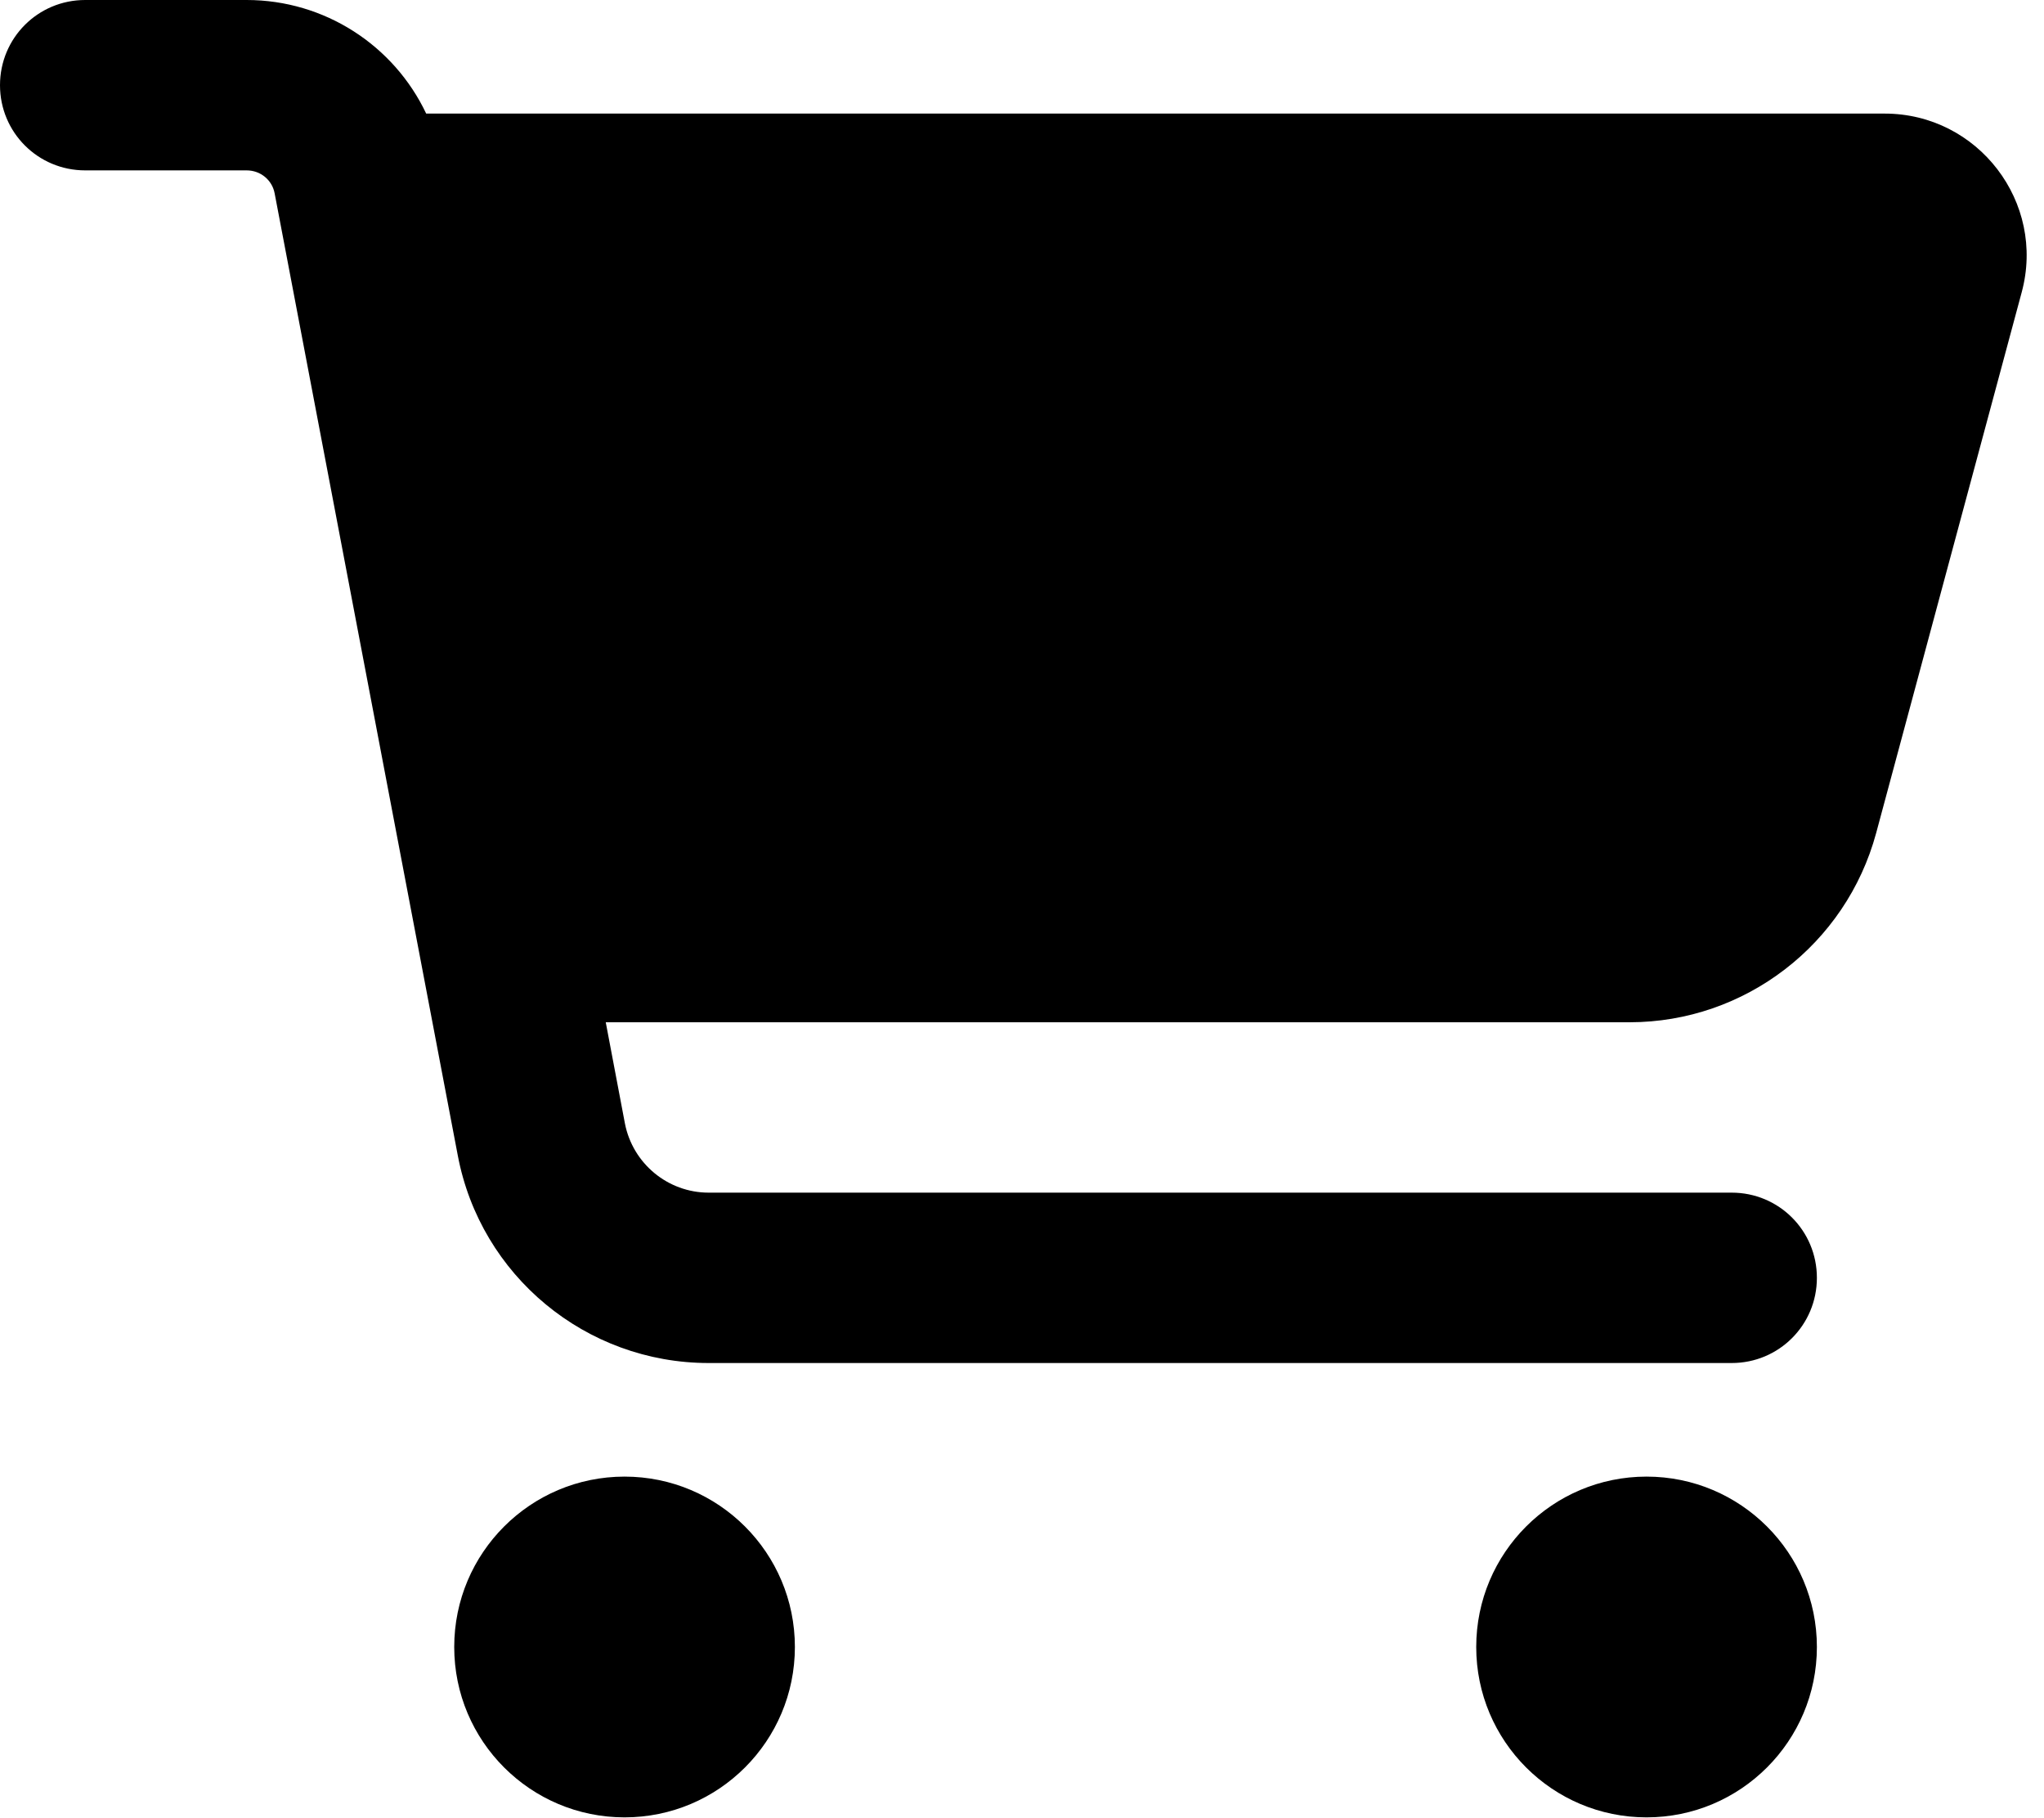
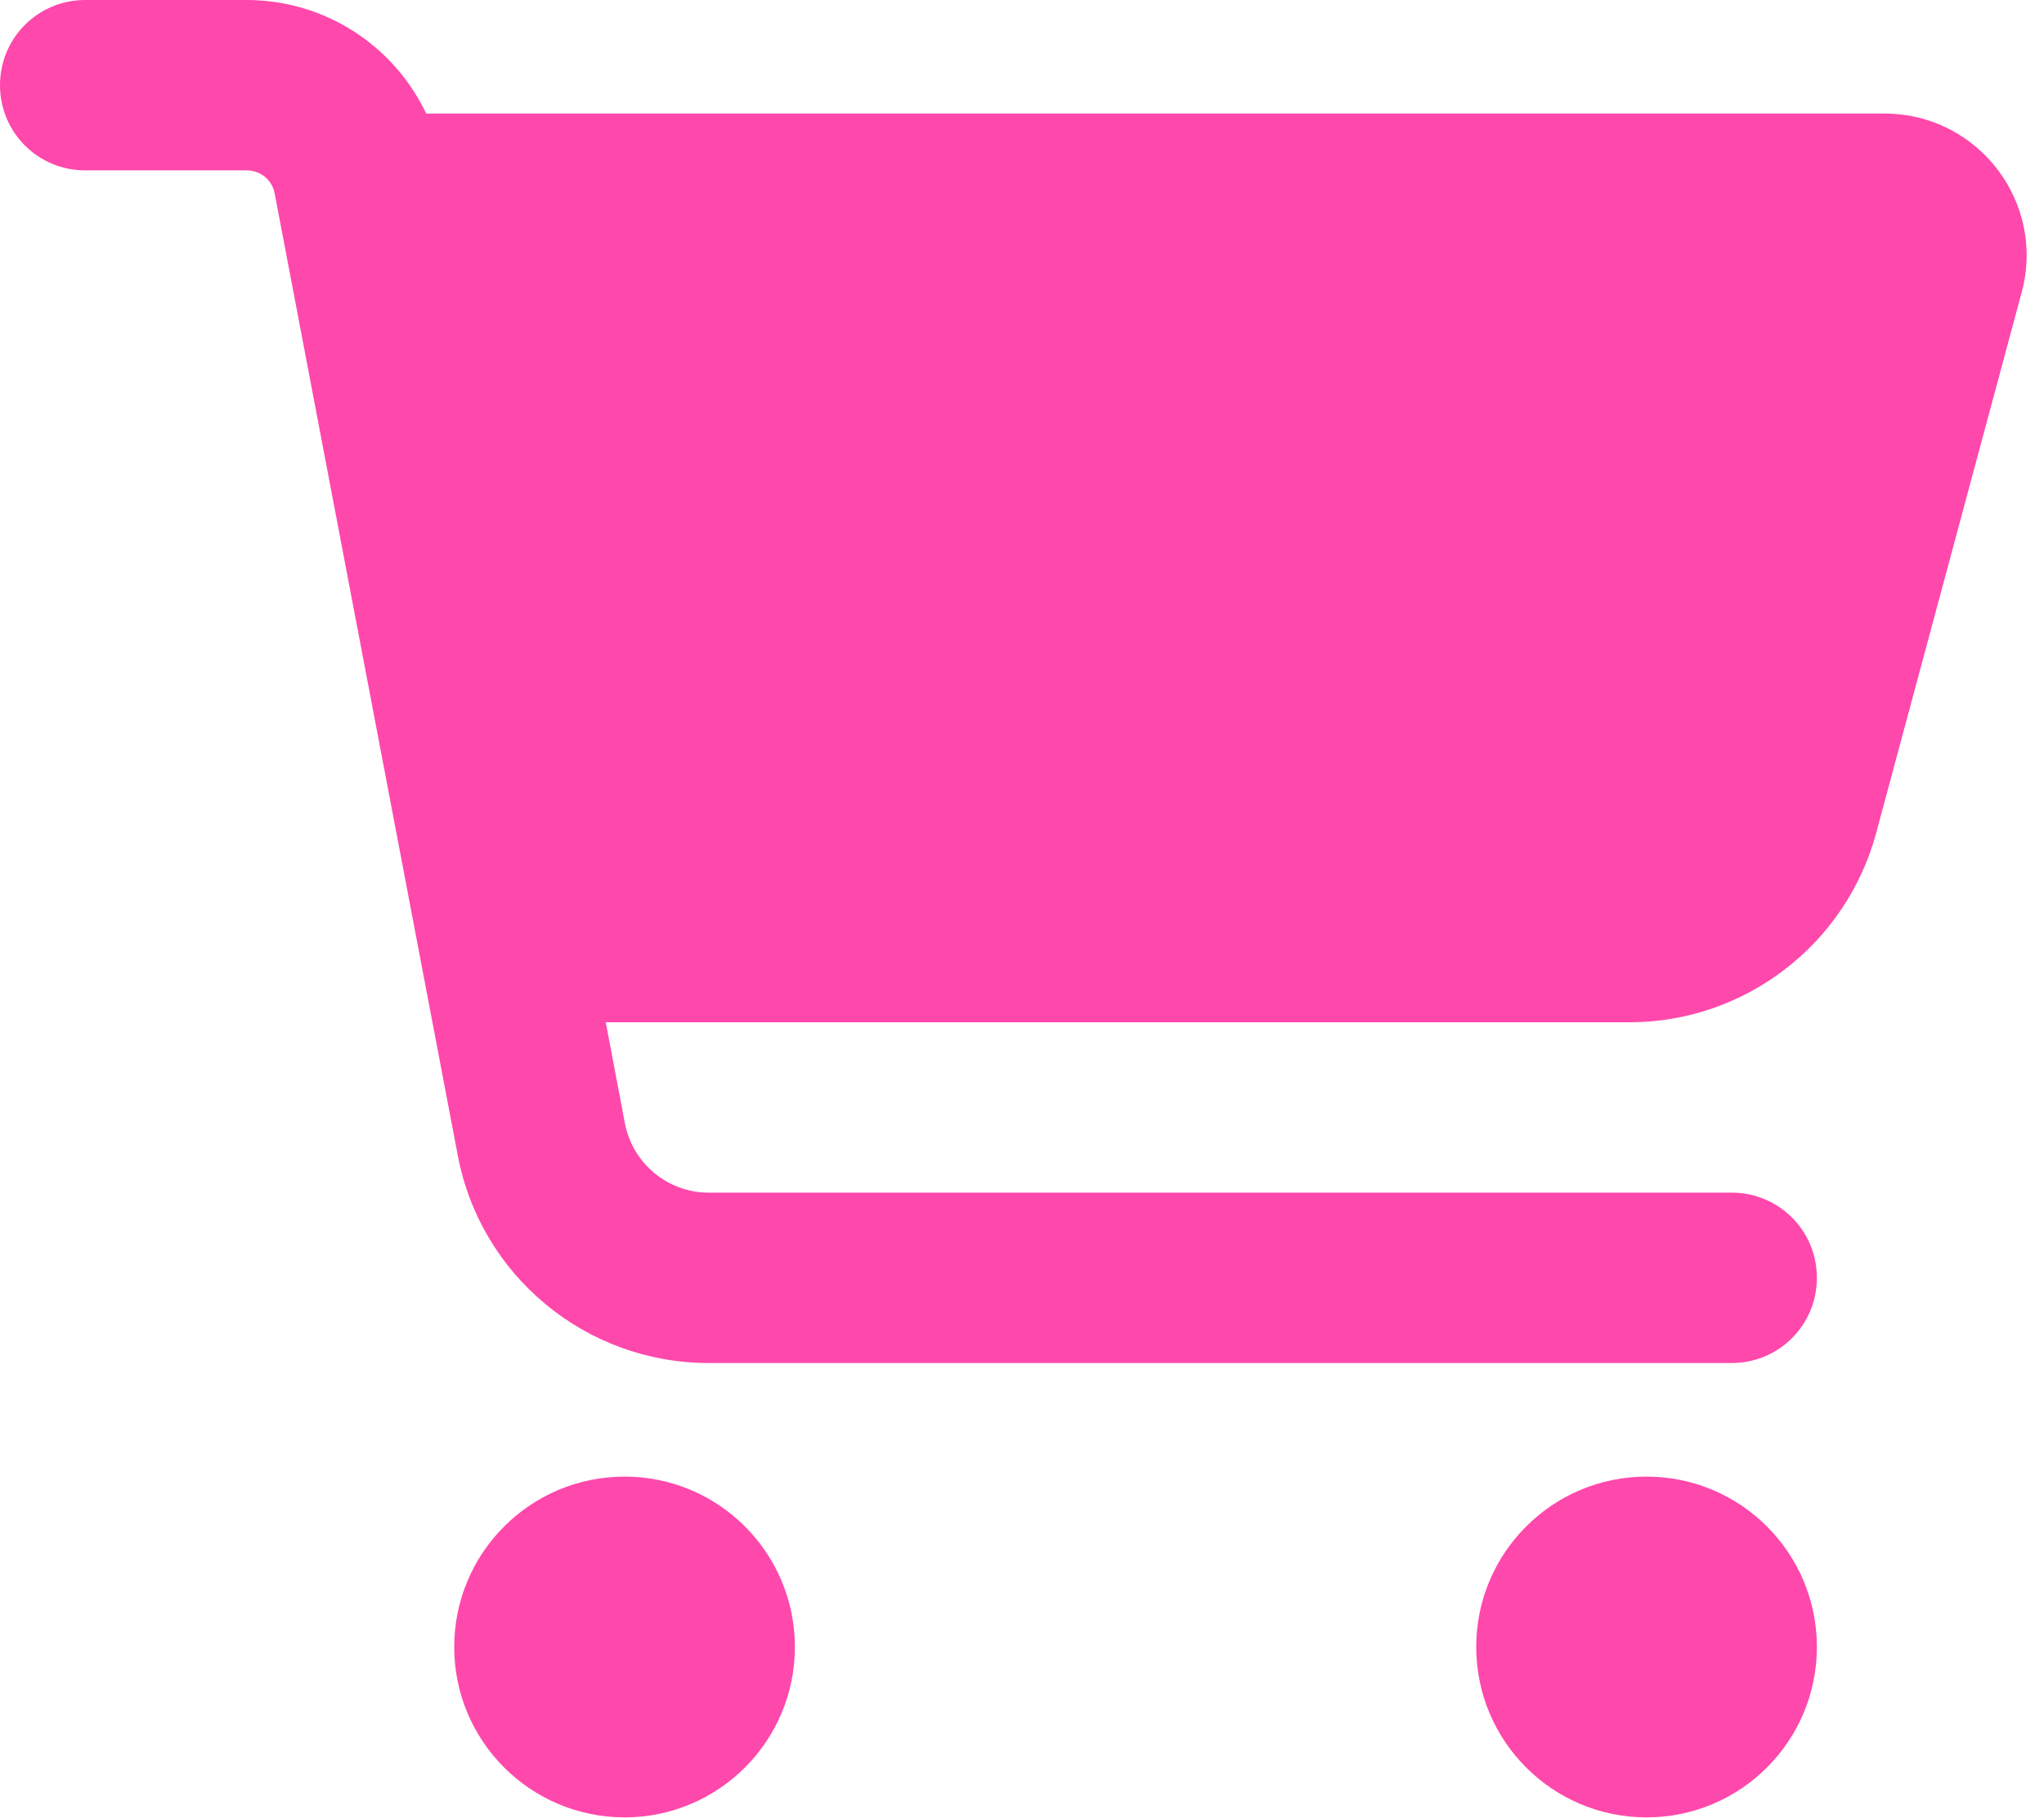
- <svg xmlns="http://www.w3.org/2000/svg" viewBox="0 0 576 512" fill="currentColor">
+ <svg xmlns="http://www.w3.org/2000/svg" viewBox="0 0 576 512" fill="#FF48AB">
  <path d="M0 24C0 10.7 10.7 0 24 0H69.5c22 0 41.5 12.8 50.6 32h411c26.3 0 45.5 25 38.6 50.4l-41 152.3c-8.5 31.4-37 53.3-69.5 53.3H170.7l5.4 28.5c2.2 11.3 12.1 19.5 23.6 19.5H488c13.3 0 24 10.7 24 24s-10.7 24-24 24H199.7c-34.6 0-64.3-24.6-70.7-58.5L77.4 54.5c-.7-3.8-4-6.5-7.9-6.5H24C10.7 48 0 37.3 0 24zM128 464a48 48 0 1 1 96 0 48 48 0 1 1 -96 0zm336-48a48 48 0 1 1 0 96 48 48 0 1 1 0-96z" />
</svg>
